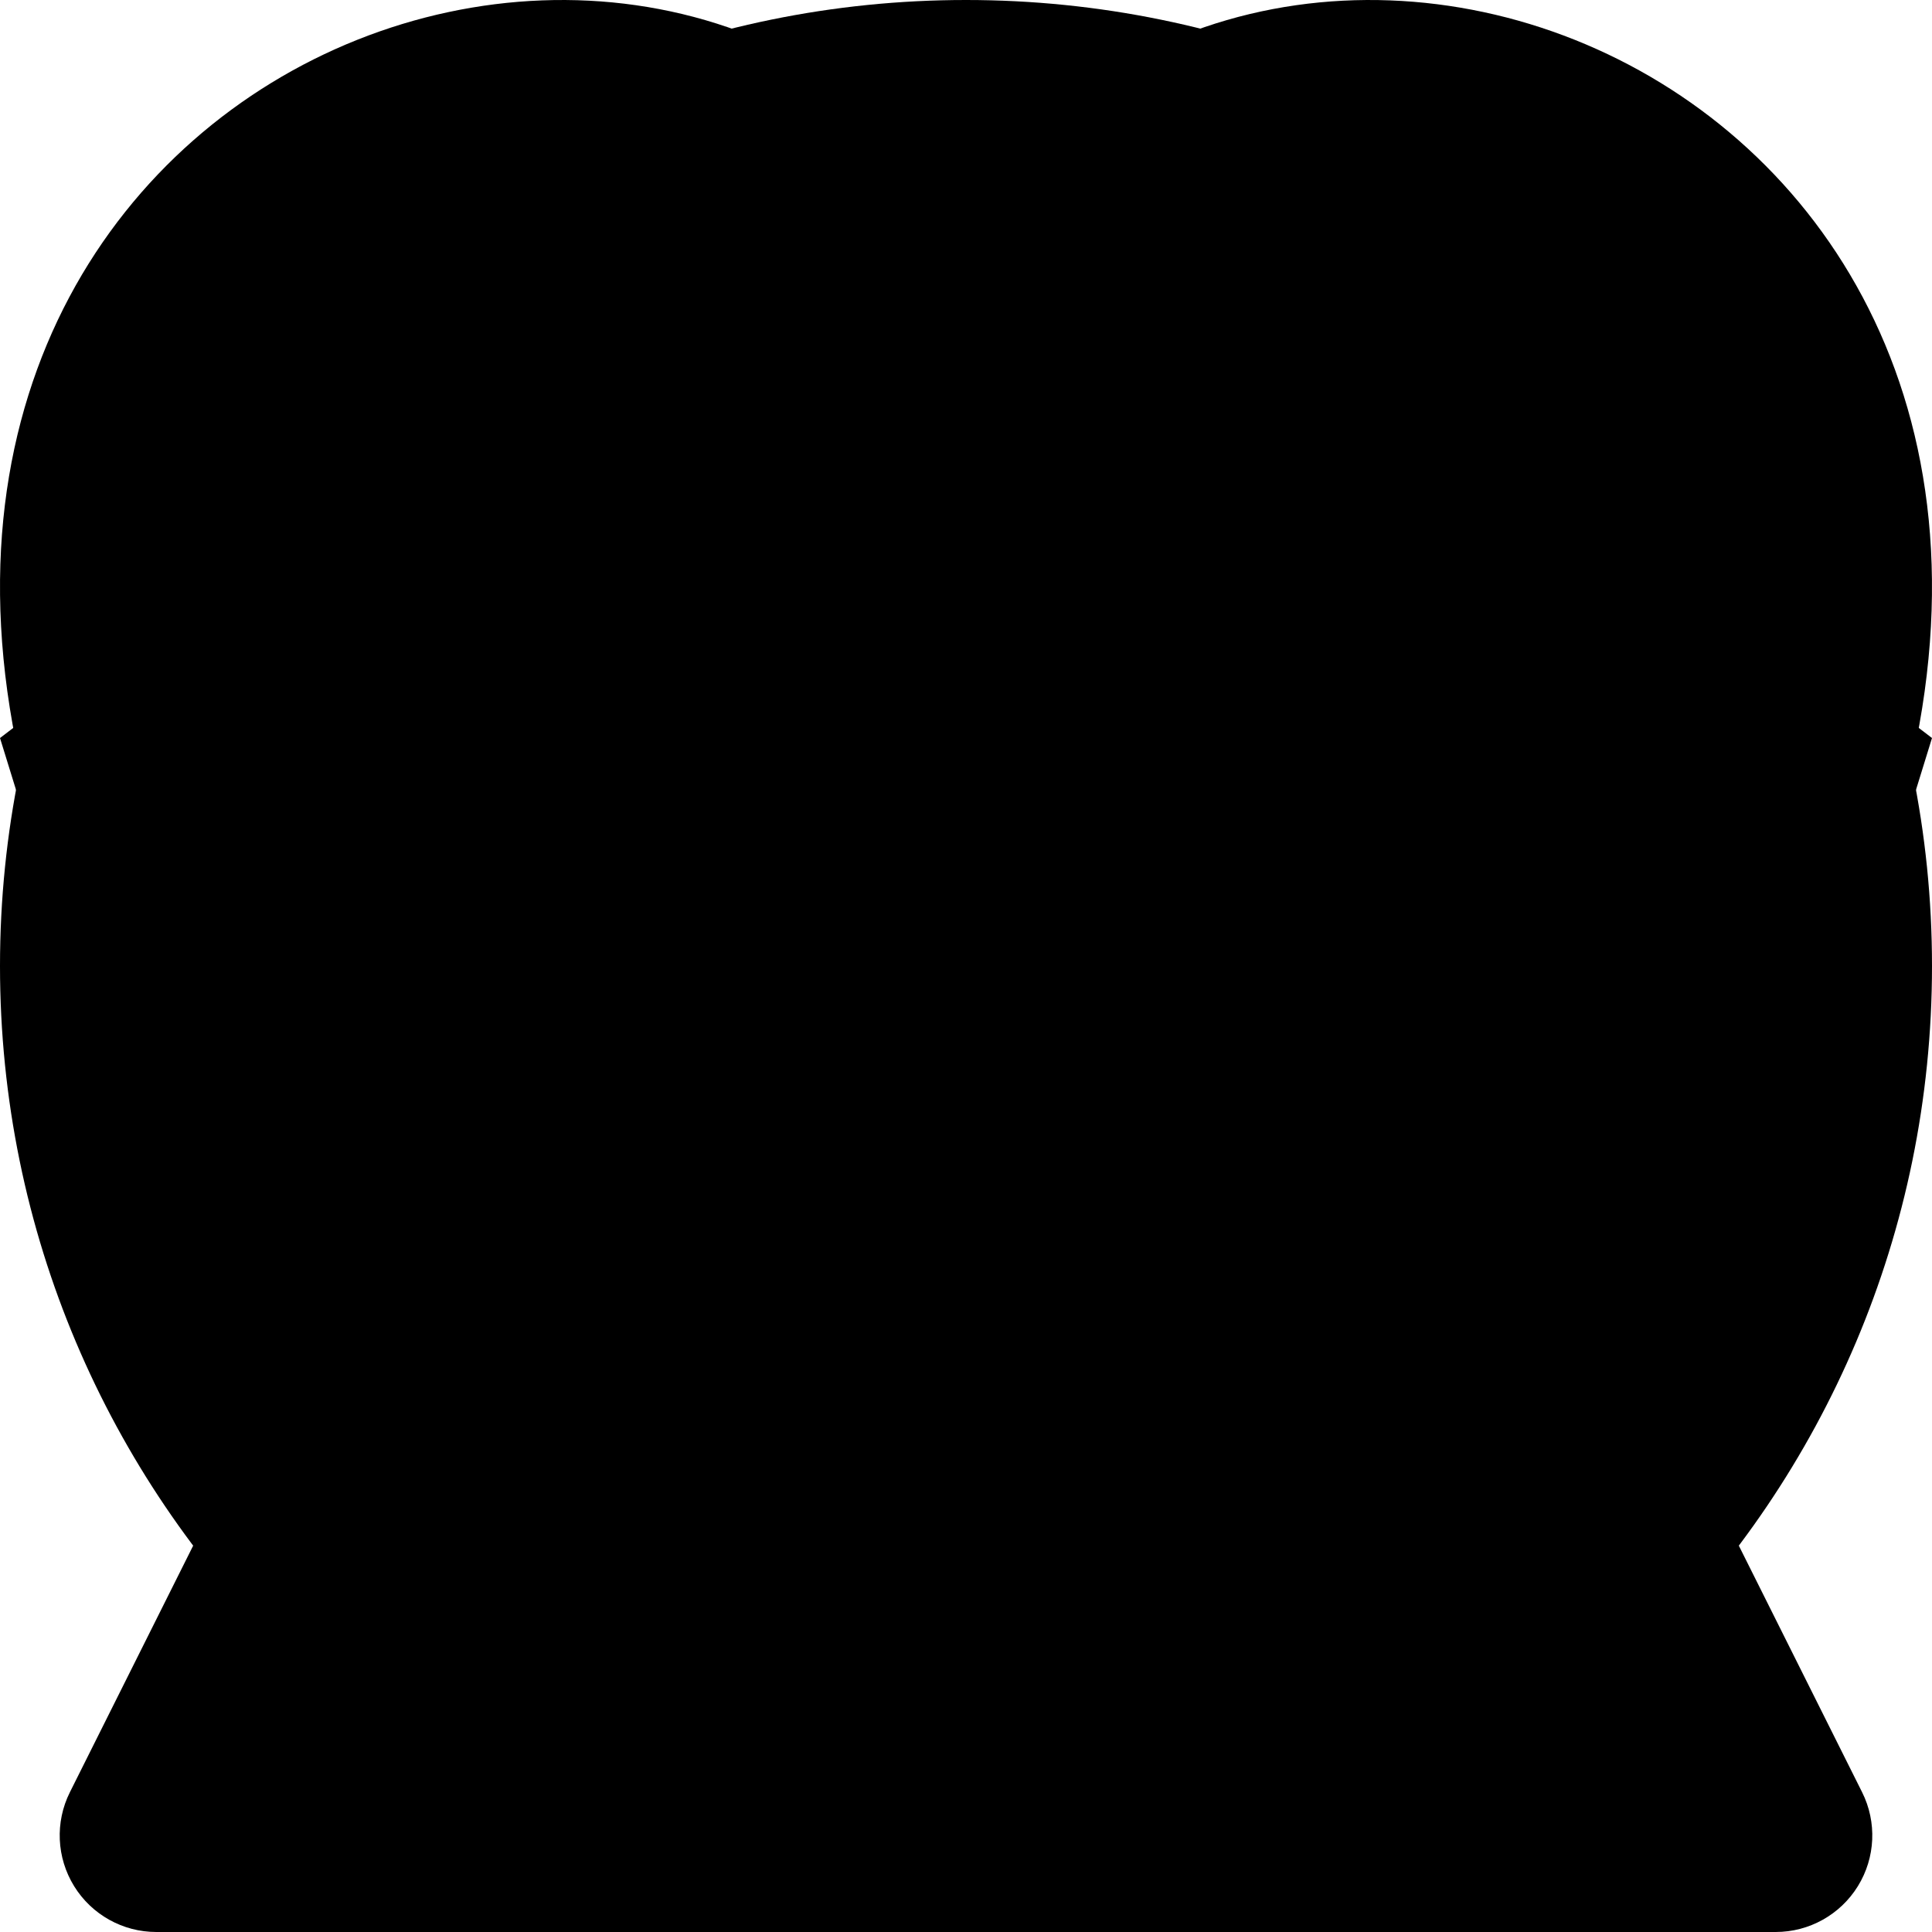
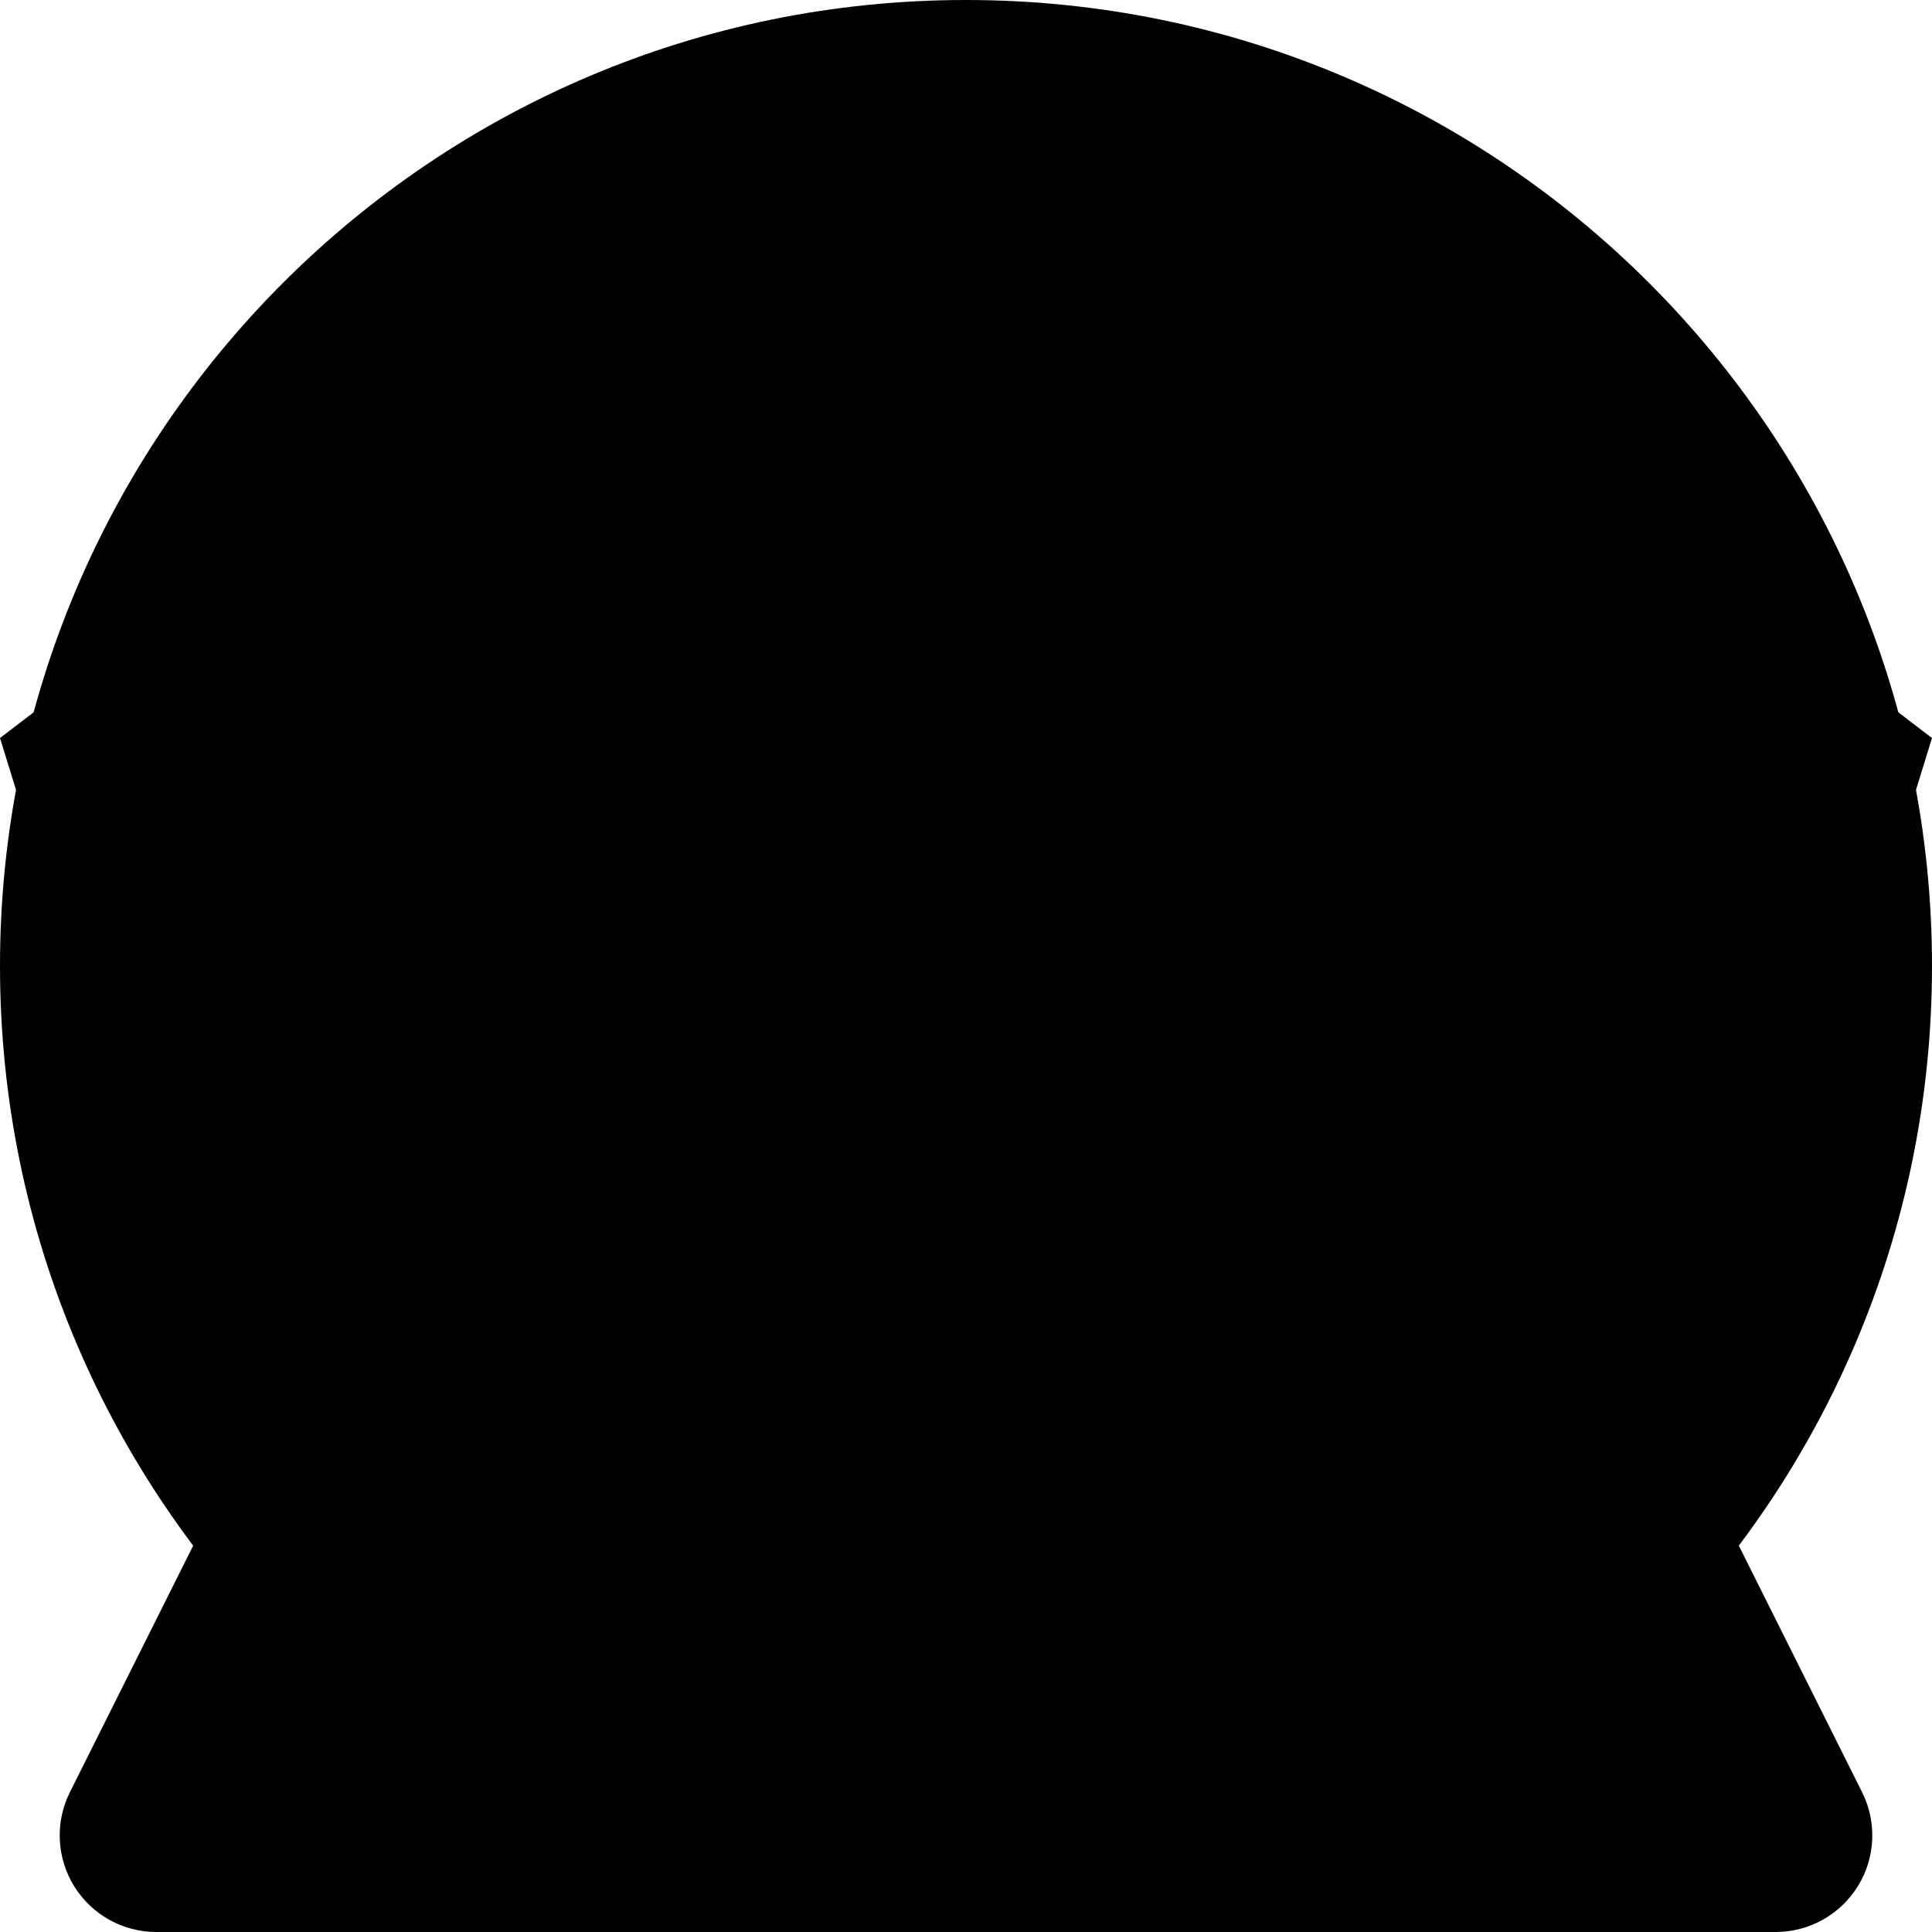
<svg xmlns="http://www.w3.org/2000/svg" width="100" height="100" viewBox="0 0 100 100">
  <g id="svg_1" data-name="svg_1">
-     <path d="M50,100C23.115,80.033,9.015,61.869,3.233,46.666-12.258,5.926,31.989-13.557,50,10.493c18.011-24.05,62.258-4.567,46.767,36.174C90.985,61.869,76.885,80.033,50,100Z" transform="translate(0 0)" />
+     <circle cx="50" cy="50" r="50" />
  </g>
  <g id="svg_2" data-name="svg_2">
-     <circle cx="50" cy="50" r="50" />
+     <path d="M45.528,8.944a5,5,0,0,1,8.944,0l41.91,83.82A5,5,0,0,1,91.91,100H8.09a5,5,0,0,1-4.472-7.236Z" />
  </g>
  <g id="svg_3" data-name="svg_3">
-     <path d="M45.528,8.944a5,5,0,0,1,8.944,0l41.91,83.82A5,5,0,0,1,91.91,100H8.09a5,5,0,0,1-4.472-7.236Z" />
+     <path d="M42.929,7.071a10,10,0,0,1,14.142,0L92.929,42.929a10,10,0,0,1,0,14.142L57.071,92.929a10,10,0,0,1-14.142,0L7.071,57.071a10,10,0,0,1,0-14.142Z" />
  </g>
  <g id="svg_4" data-name="svg_4">
-     <path d="M42.929,7.071a10,10,0,0,1,14.142,0L92.929,42.929a10,10,0,0,1,0,14.142L57.071,92.929a10,10,0,0,1-14.142,0L7.071,57.071a10,10,0,0,1,0-14.142Z" />
+     <path d="M50,0l50,38.2L80.9,100H19.1L0,38.2Z" />
  </g>
-   <g id="svg_5" data-name="svg_5">
-     <path id="Polygon_4" data-name="Polygon 4" d="M50,0l50,38.2L80.9,100H19.1L0,38.2Z" />
+   <g id="svg_5" data-name="svg_5" transform="translate(2.59 39.393)">
+     <path d="M76.91,6.839,62.536,21.213l-.321-.321-.321.321L47.471,6.791,33.049,21.213l-.322-.322-.322.322L17.97,6.778,3.535,21.213,0,17.678,17.678,0l.293.293L18.264,0,32.727,14.463,47.191,0l.28.28L47.75,0,62.214,14.464,76.677,0l.232.232L77.142,0,94.82,17.678l-3.535,3.535Z" />
+     <rect id="Rectangle_8" data-name="Rectangle 8" width="100" height="100" fill="none" />
  </g>
</svg>
